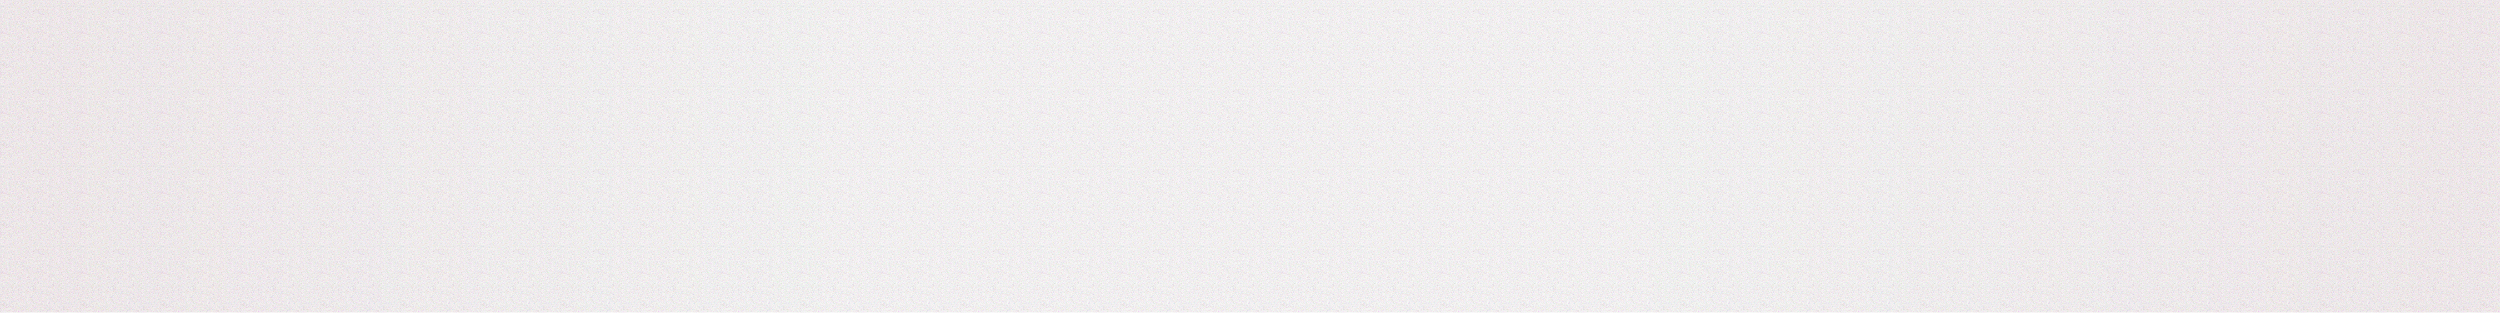
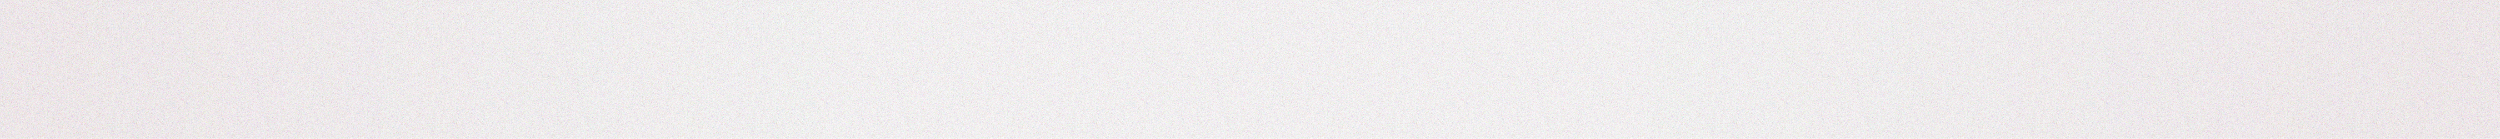
- <svg xmlns="http://www.w3.org/2000/svg" viewBox="0 0 800 100">
+ <svg xmlns="http://www.w3.org/2000/svg" viewBox="0 0 1800 100">
  <defs>
-     <rect id="shape" x="0" y="0" width="800" height="100" />
+     <rect id="shape" x="0" y="0" width="1800" height="100" />
    <filter id="noise">
      <feTurbulence type="fractalNoise" baseFrequency="10" numOctaves="10" result="turbulence" />
      <feComposite operator="in" in="turbulence" in2="SourceAlpha" result="composite" />
      <feColorMatrix in="composite" type="luminanceToAlpha" />
      <feBlend in="SourceGraphic" in2="composite" mode="color-burn" />
    </filter>
    <filter id="blur">
      <feGaussianBlur in="SourceGraphic" stdDeviation=".2" />
    </filter>
    <linearGradient id="gradient">
      <stop offset="0%" stop-color="#f7ebef" stop-opacity=".5" />
      <stop offset="33%" stop-color="#fffcfd" stop-opacity=".5" />
      <stop offset="66%" stop-color="#fffcfd" stop-opacity=".5" />
      <stop offset="100%" stop-color="#f7ebef" stop-opacity=".5" />
    </linearGradient>
    <use href="#shape" />
  </defs>
  <use href="#shape" mask="url(#gradientFade)" fill="url(#gradient)" filter="url('#noise') url('#blur')" />
</svg>
